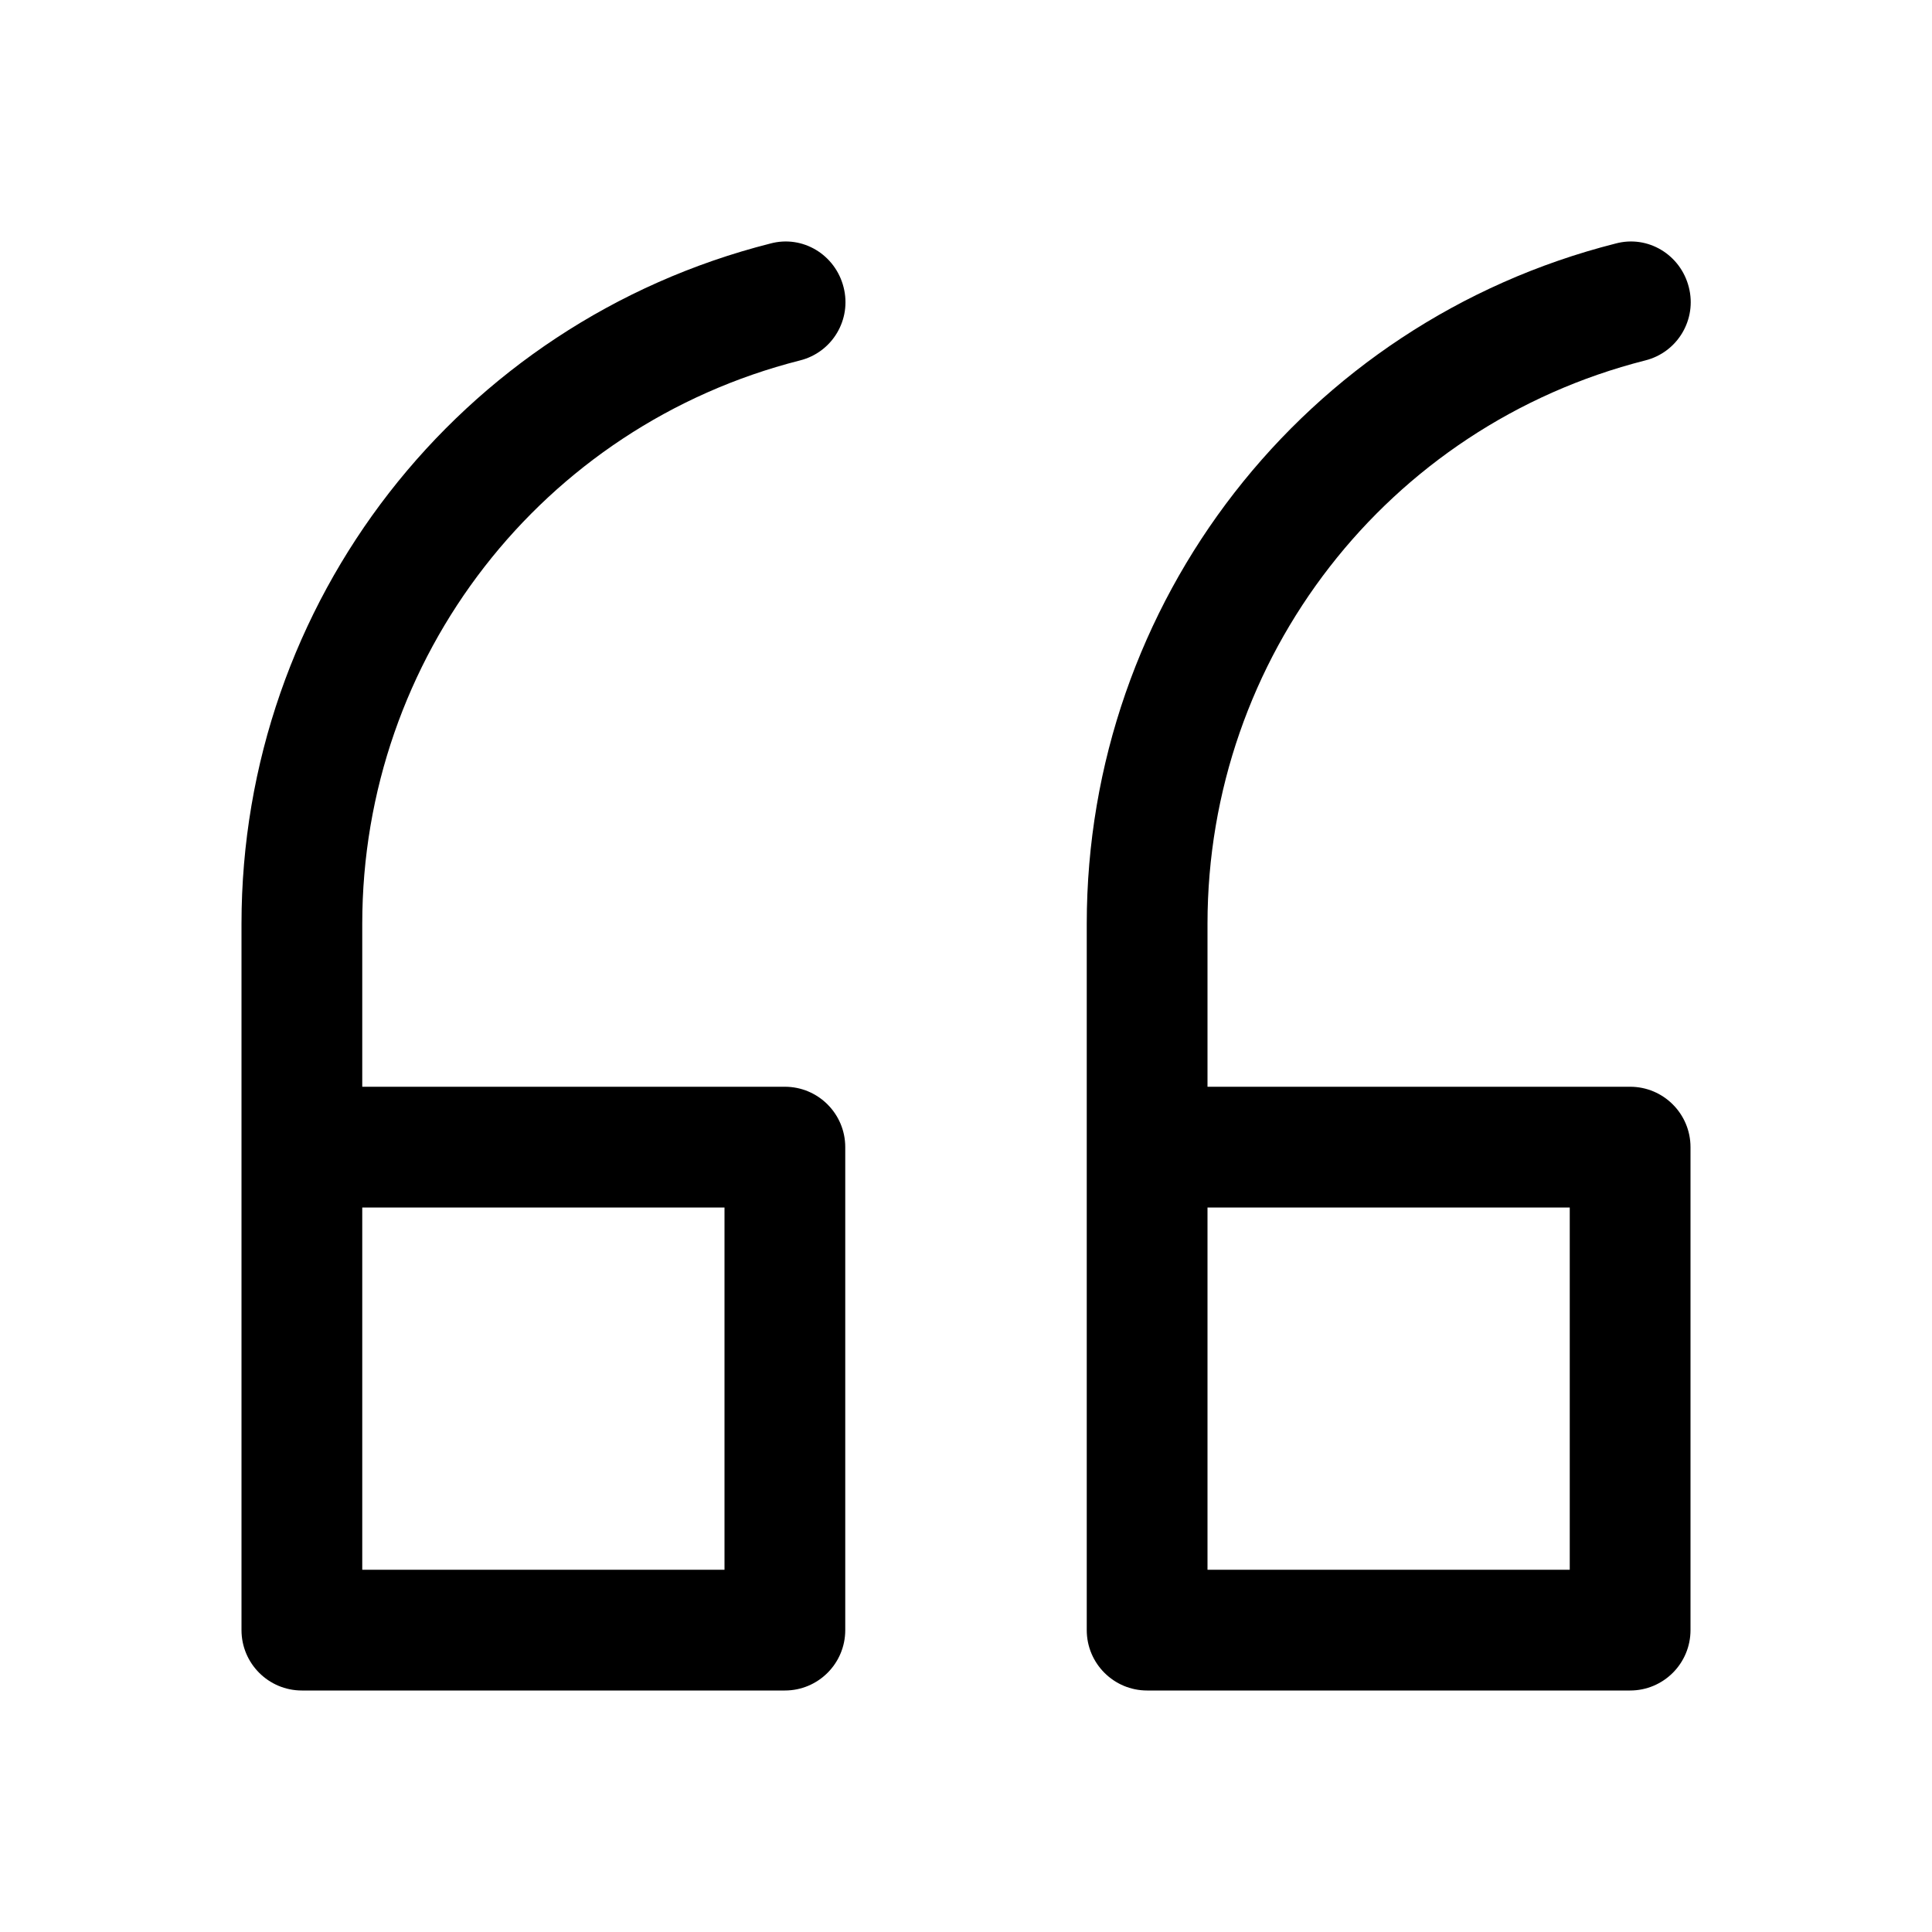
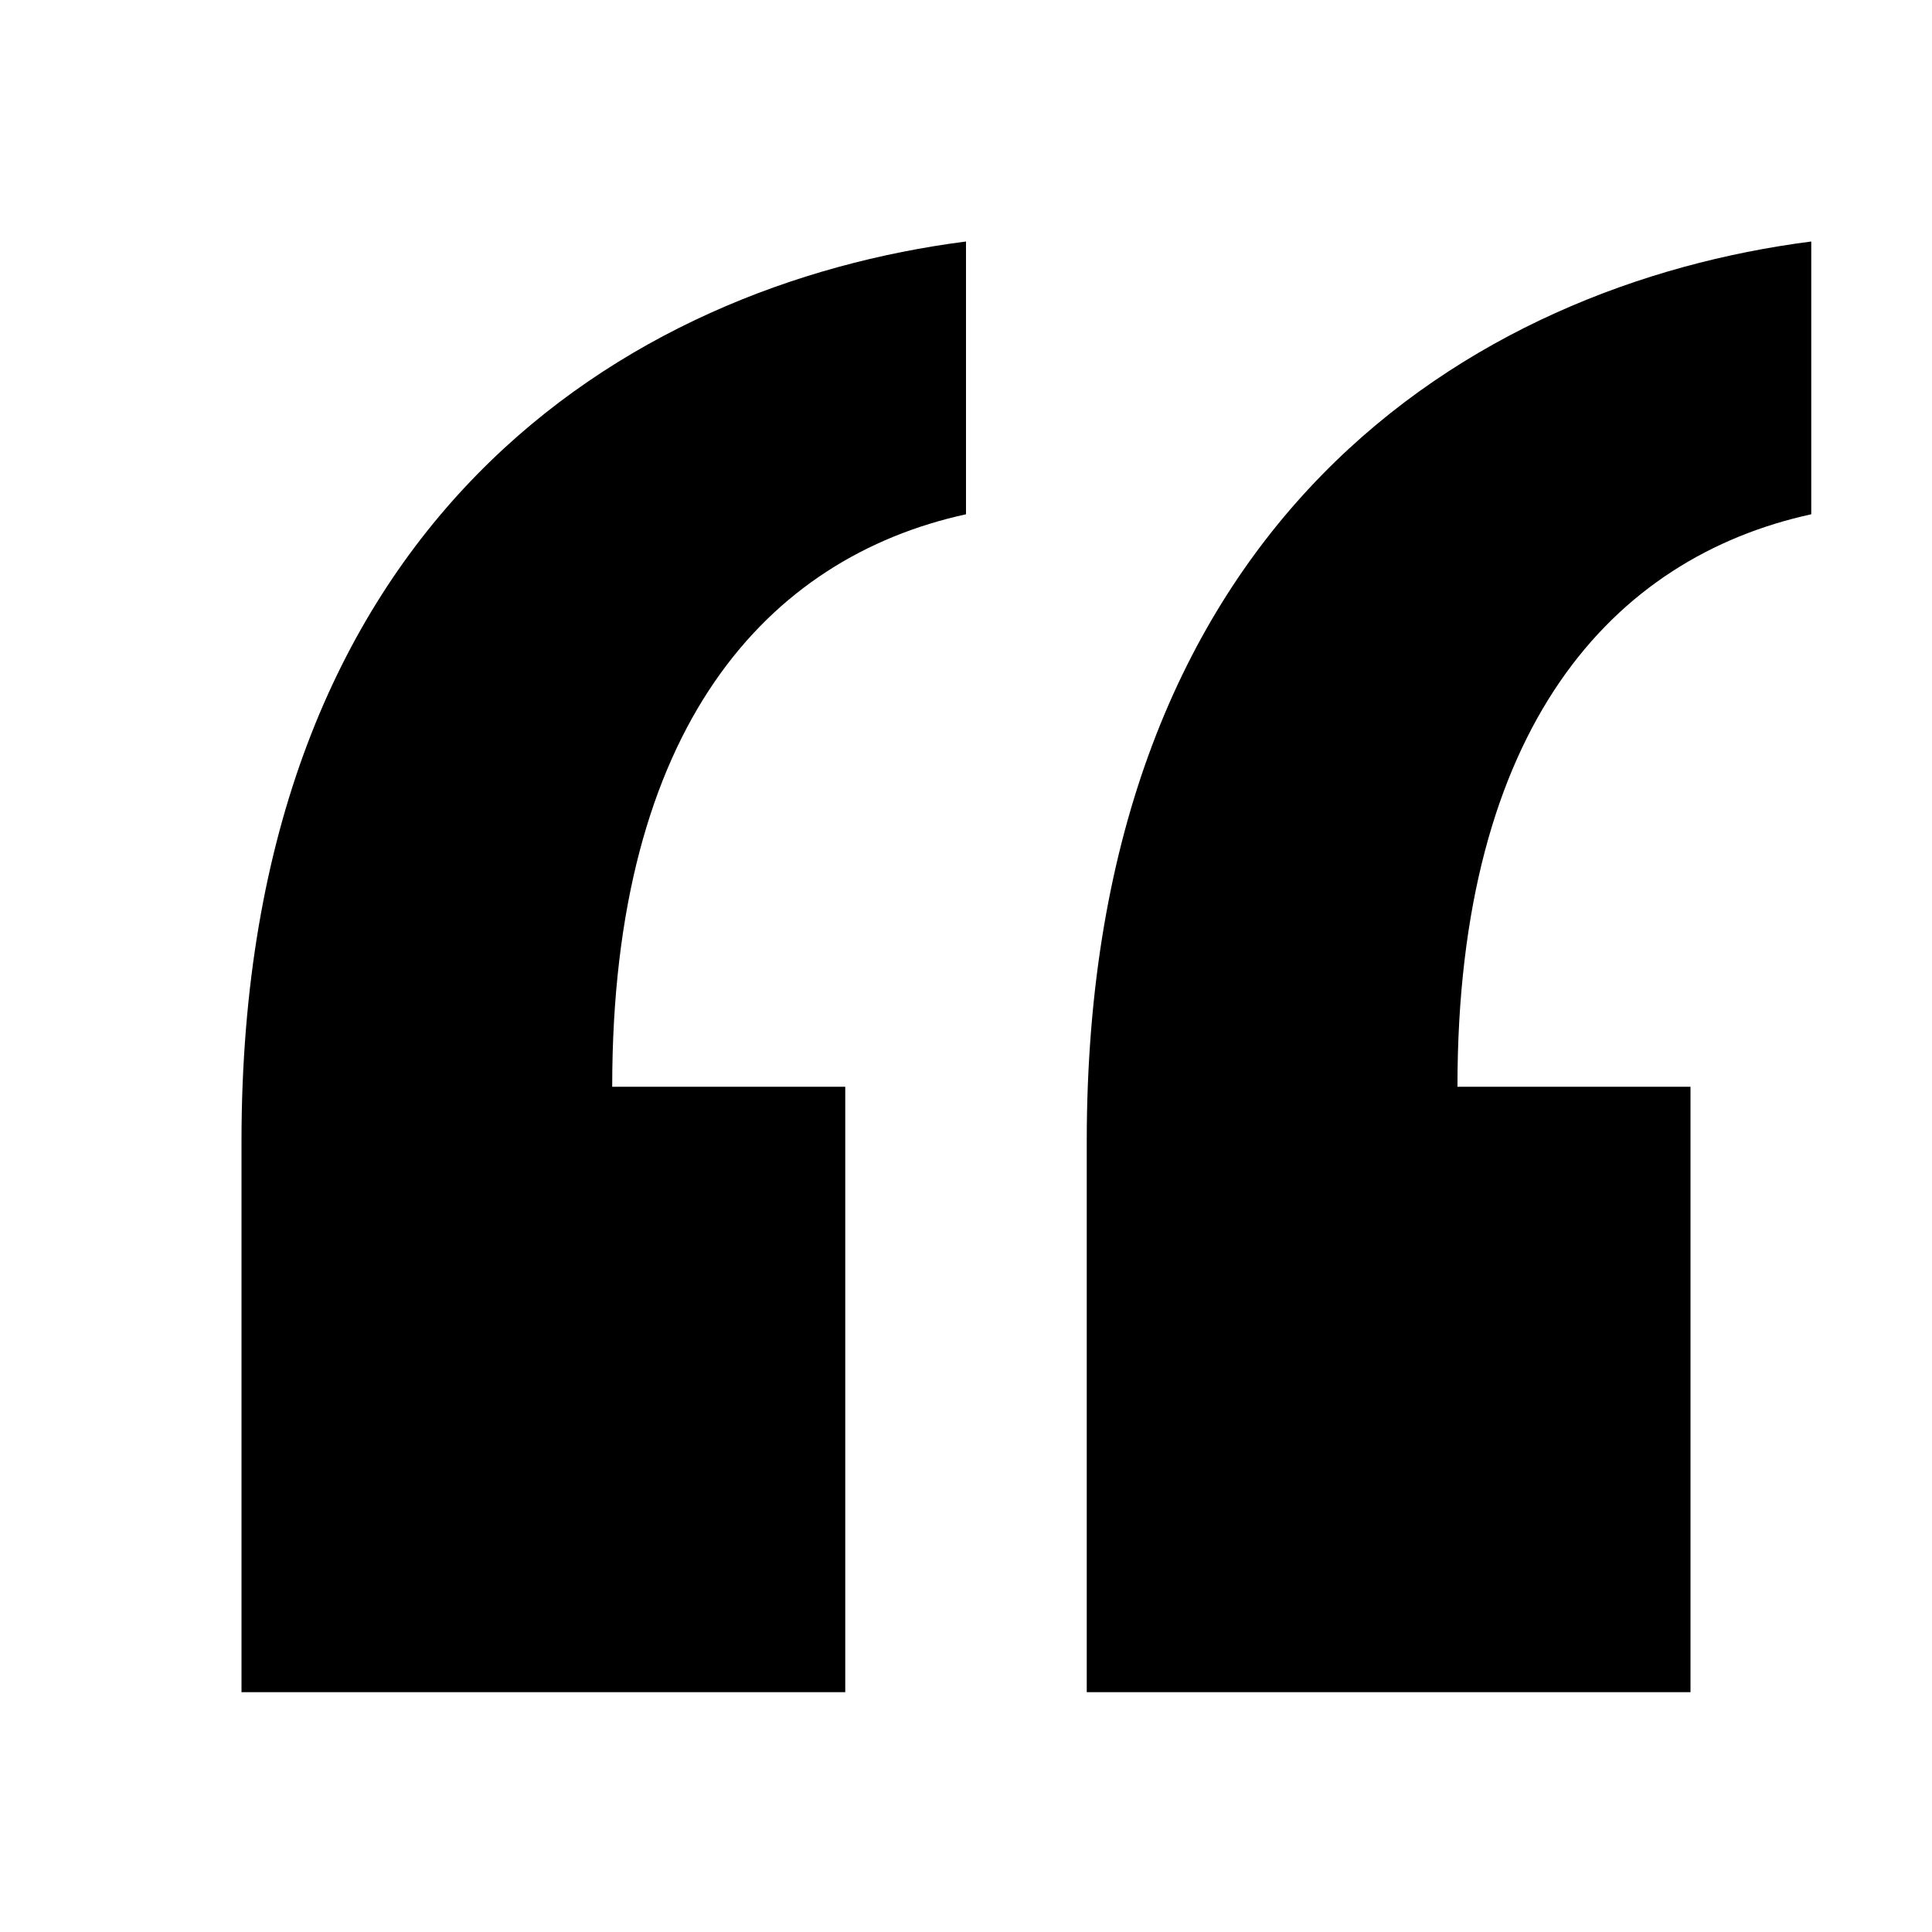
<svg xmlns="http://www.w3.org/2000/svg" width="16" height="16" viewBox="0 0 16 16">
-   <path d="M6.5 9c.276 0 .5.224.5.5l0 4c0 .276-.224.5-.5.5l-4 0c-.276 0-.5-.224-.5-.5l0-5.849c0-2.663 1.801-4.98 4.379-5.634.269-.073.539.093.607.361.069.268-.093.54-.361.607C4.49 3.527 3 5.446 3 7.651L3 9l3.5 0zM3 13l3 0 0-3-3 0 0 3zm10.5-4c.276 0 .5.224.5.5l0 4c0 .276-.224.5-.5.5l-4 0c-.276 0-.5-.224-.5-.5l0-5.849c0-2.663 1.801-4.98 4.379-5.634.269-.073.539.093.607.361.069.268-.093.54-.361.607C11.49 3.527 10 5.446 10 7.651L10 9l3.5 0zM10 13l3 0 0-3-3 0 0 3z" fill="#000" fill-rule="evenodd" />
+   <path d="M2 9.452c0-5.149 3.201-7.092 6-7.452l0 2.259c-1.644.36-2.93 1.757-2.93 4.741l1.93 0 0 5.014-5 0 0-4.562zm7 0c0-5.149 3.201-7.092 6-7.452l0 2.259c-1.644.36-2.93 1.757-2.93 4.741l1.93 0 0 5.014-5 0 0-4.562z" fill="#000" fill-rule="evenodd" />
</svg>
